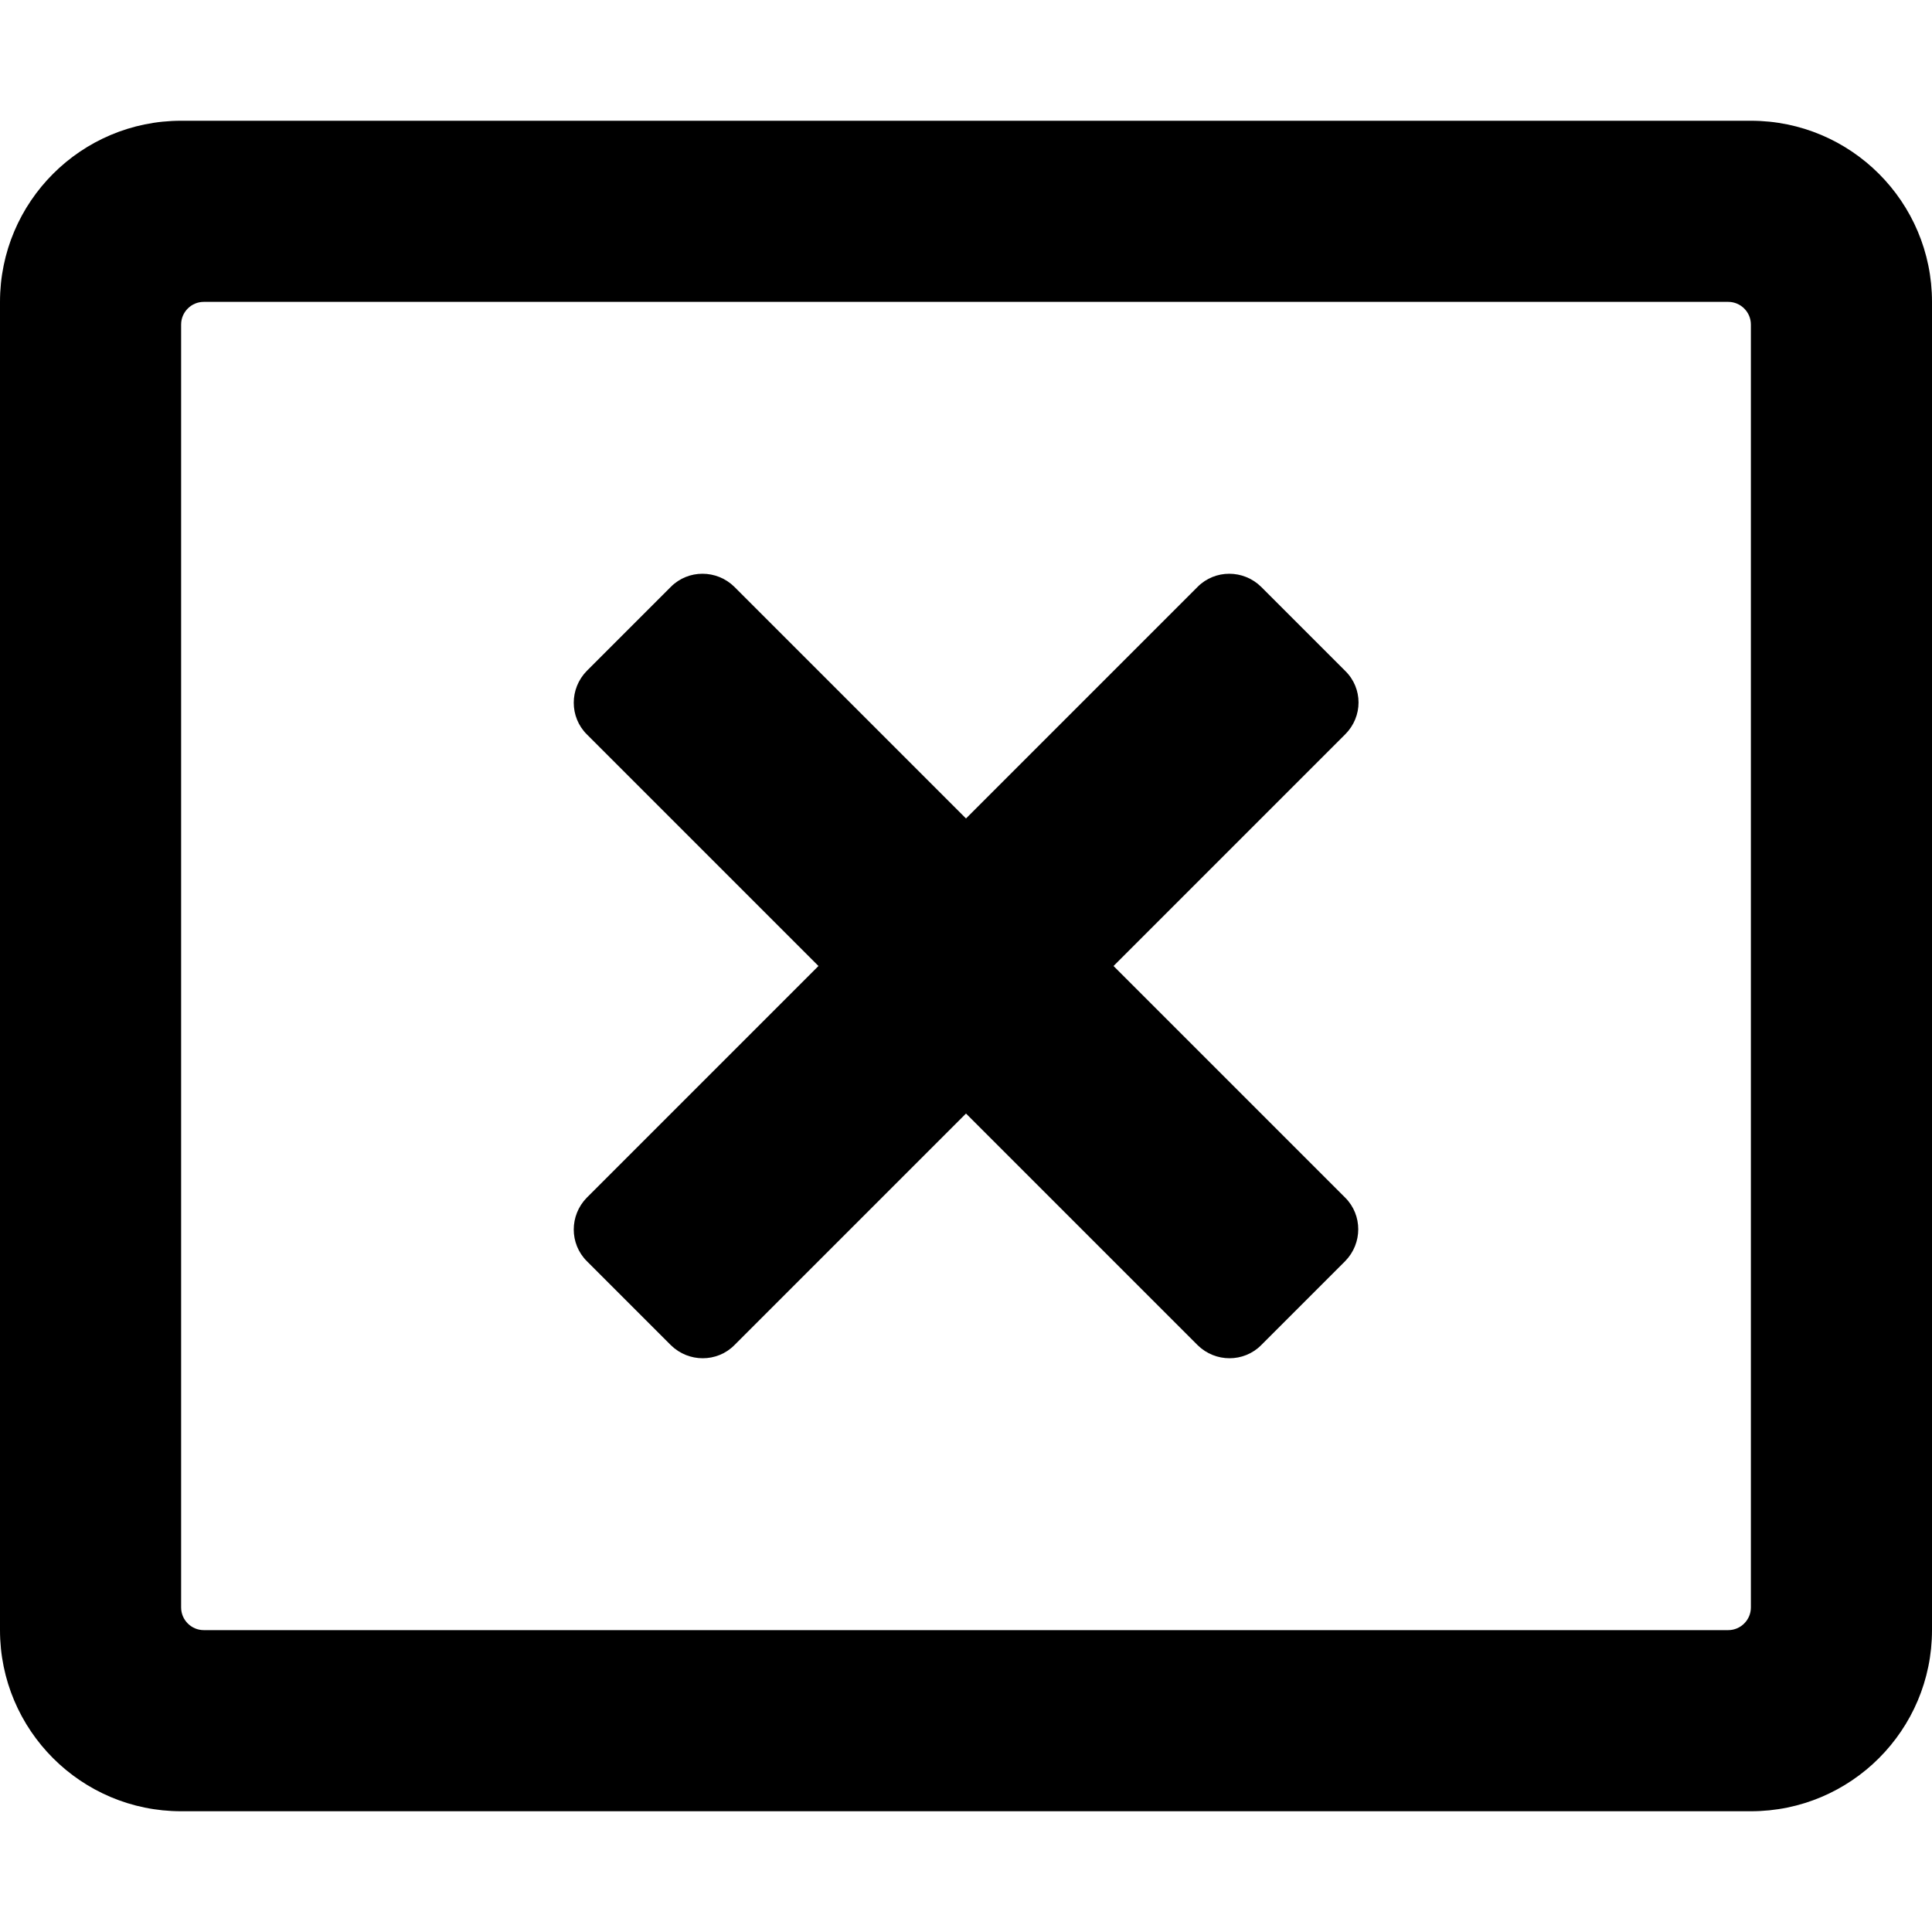
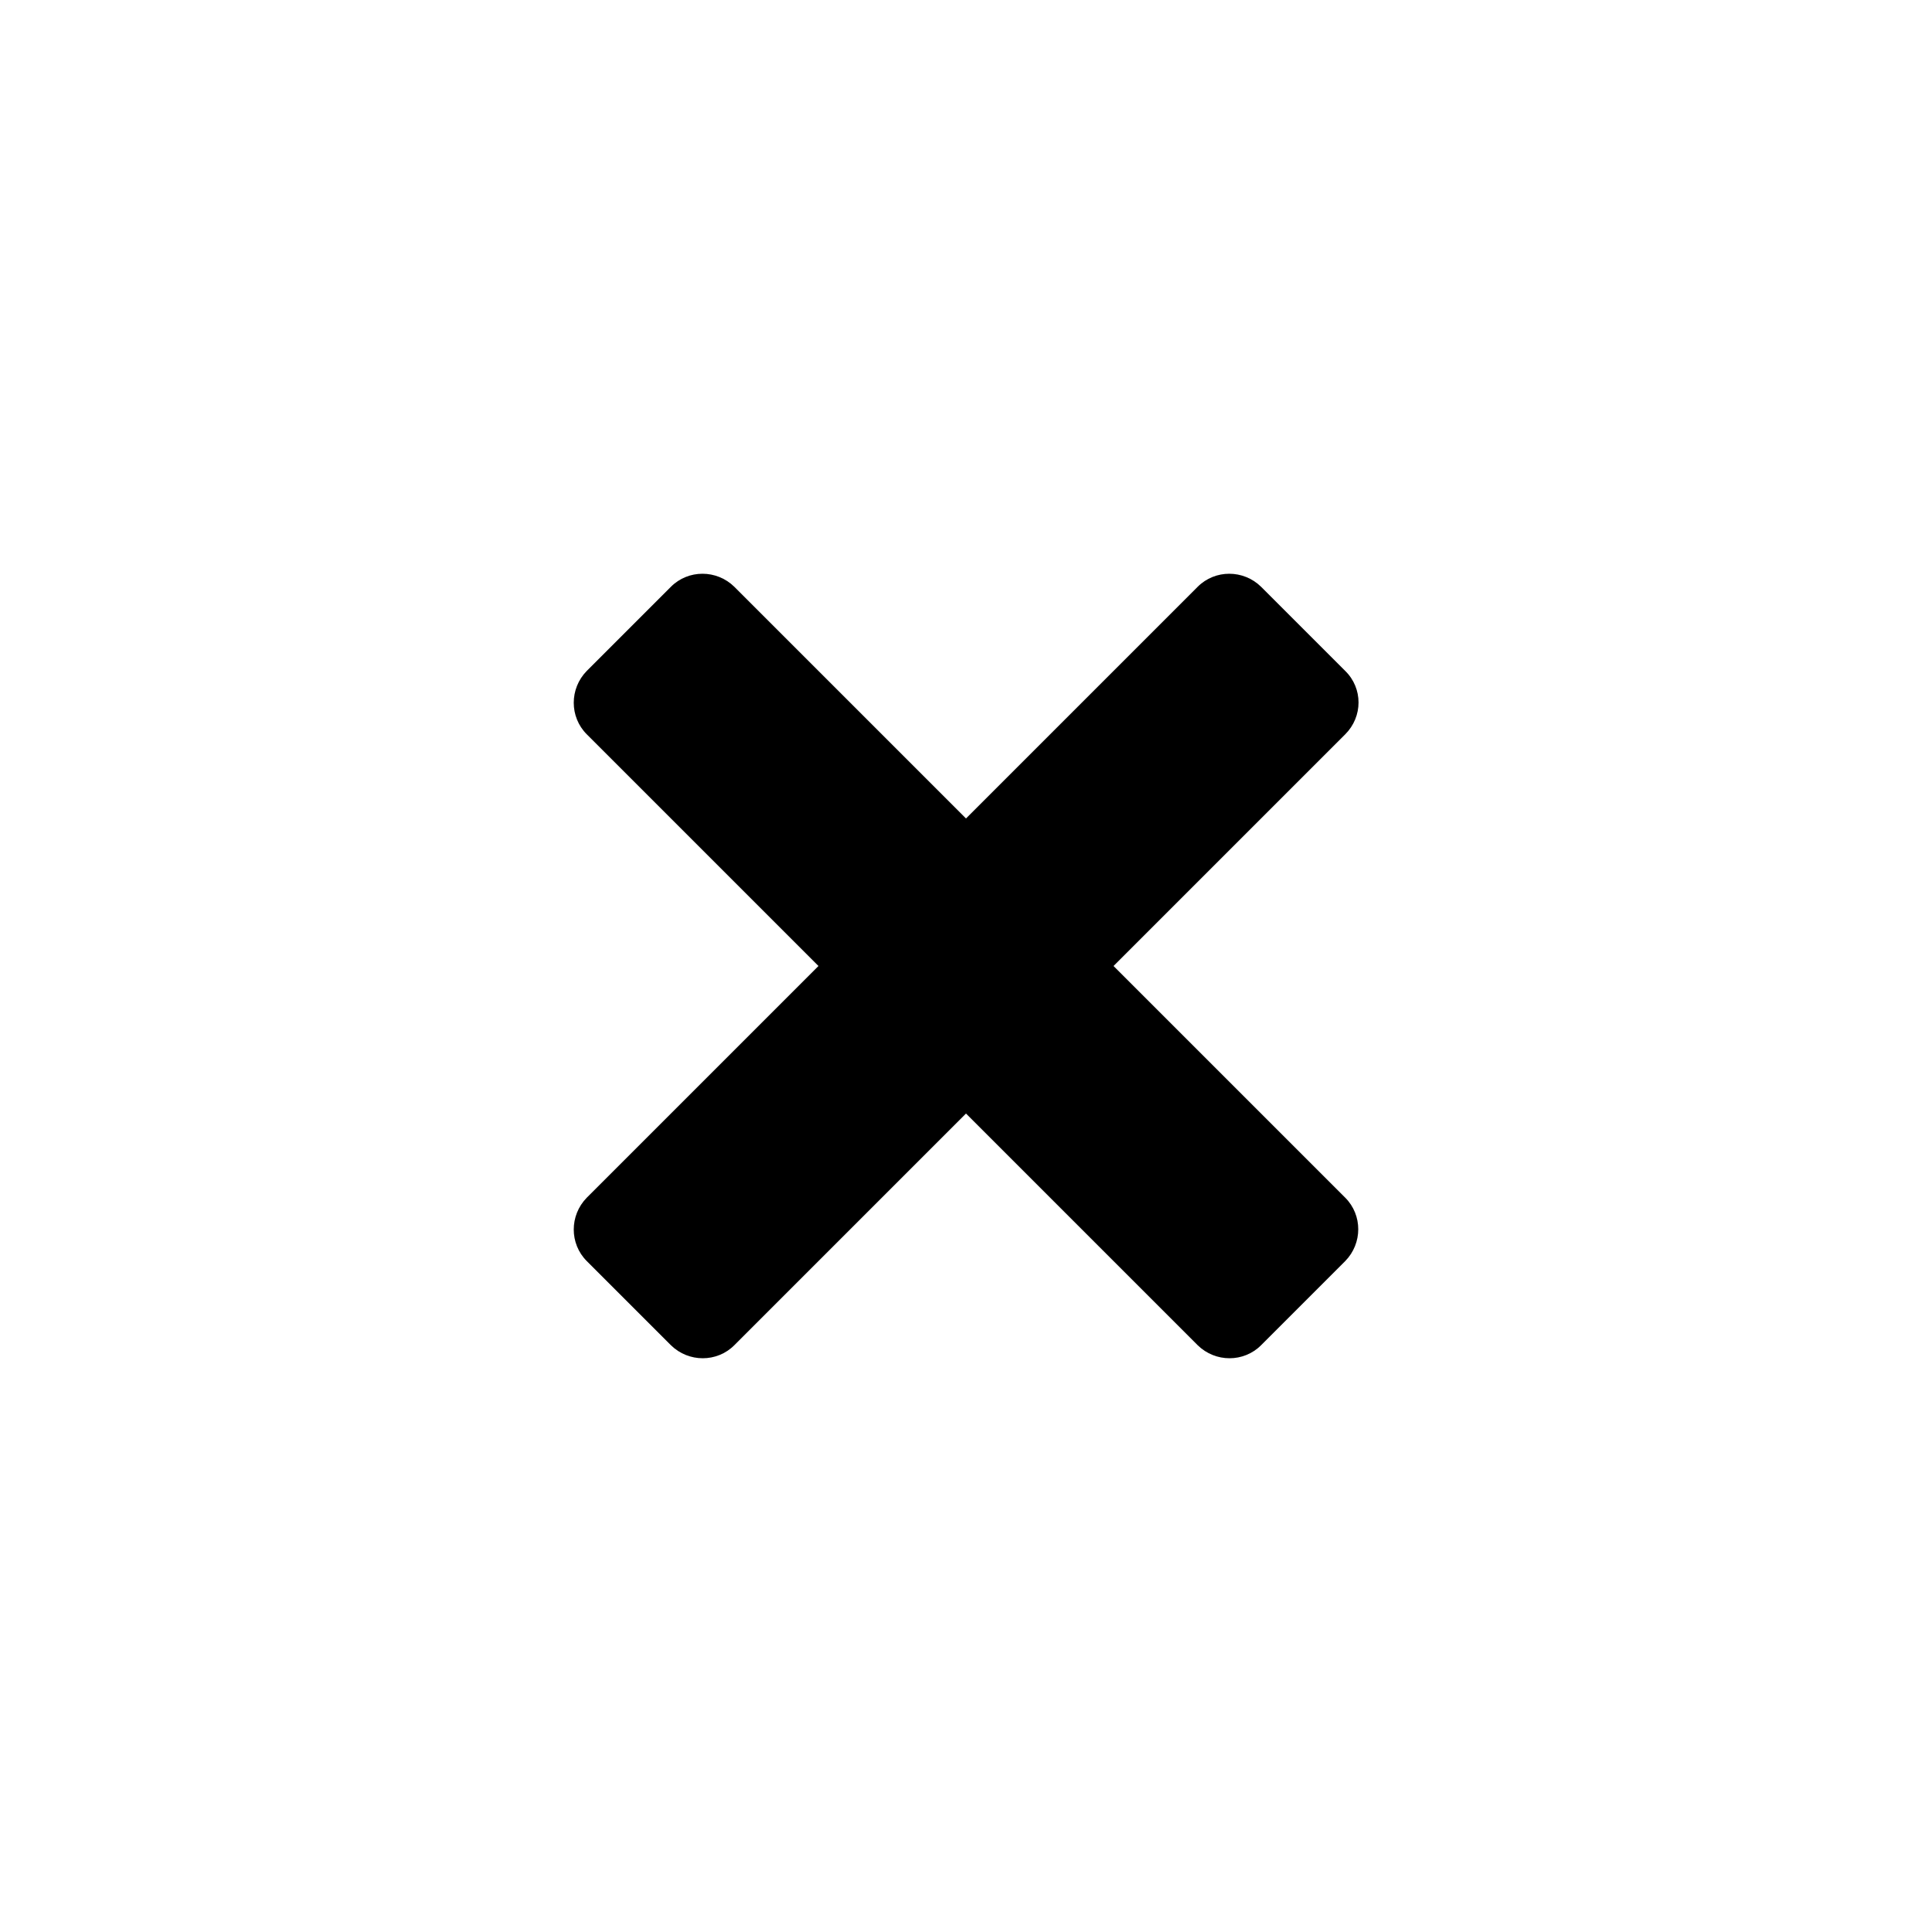
<svg xmlns="http://www.w3.org/2000/svg" viewBox="0 0 512 512">
-   <path d="M464 32H48C21.5 32 0 53.5 0 80v352c0 26.5 21.5 48 48 48h416c26.5 0 48-21.5 48-48V80c0-26.5-21.5-48-48-48zm0 394c0 3.3-2.7 6-6 6H54c-3.3 0-6-2.7-6-6V86c0-3.3 2.7-6 6-6h404c3.3 0 6 2.7 6 6v340zM356.5 194.6L295.1 256l61.4 61.4c4.6 4.6 4.6 12.1 0 16.8l-22.3 22.3c-4.6 4.6-12.1 4.6-16.8 0L256 295.1l-61.4 61.4c-4.6 4.6-12.1 4.6-16.8 0l-22.3-22.3c-4.6-4.6-4.6-12.1 0-16.8l61.4-61.4-61.4-61.4c-4.6-4.6-4.6-12.1 0-16.8l22.3-22.3c4.6-4.6 12.1-4.6 16.8 0l61.4 61.4 61.4-61.4c4.6-4.6 12.1-4.6 16.8 0l22.3 22.3c4.7 4.6 4.7 12.1 0 16.8z" />
+   <path d="M 356.5 194.6 L 295.1 256 L 356.5 317.4 C 361.1 322 361.1 329.5 356.5 334.2 L 334.2 356.5 C 329.6 361.1 322.1 361.1 317.4 356.5 L 256 295.1 L 194.6 356.5 C 190 361.1 182.5 361.1 177.8 356.5 L 155.5 334.2 C 150.9 329.6 150.9 322.1 155.5 317.4 L 216.9 256 L 155.5 194.6 C 150.9 190 150.9 182.5 155.5 177.8 L 177.8 155.5 C 182.4 150.9 189.9 150.9 194.6 155.5 L 256 216.9 L 317.4 155.5 C 322 150.9 329.5 150.9 334.2 155.5 L 356.5 177.8 C 361.2 182.4 361.2 189.9 356.5 194.6 Z" />
</svg>
